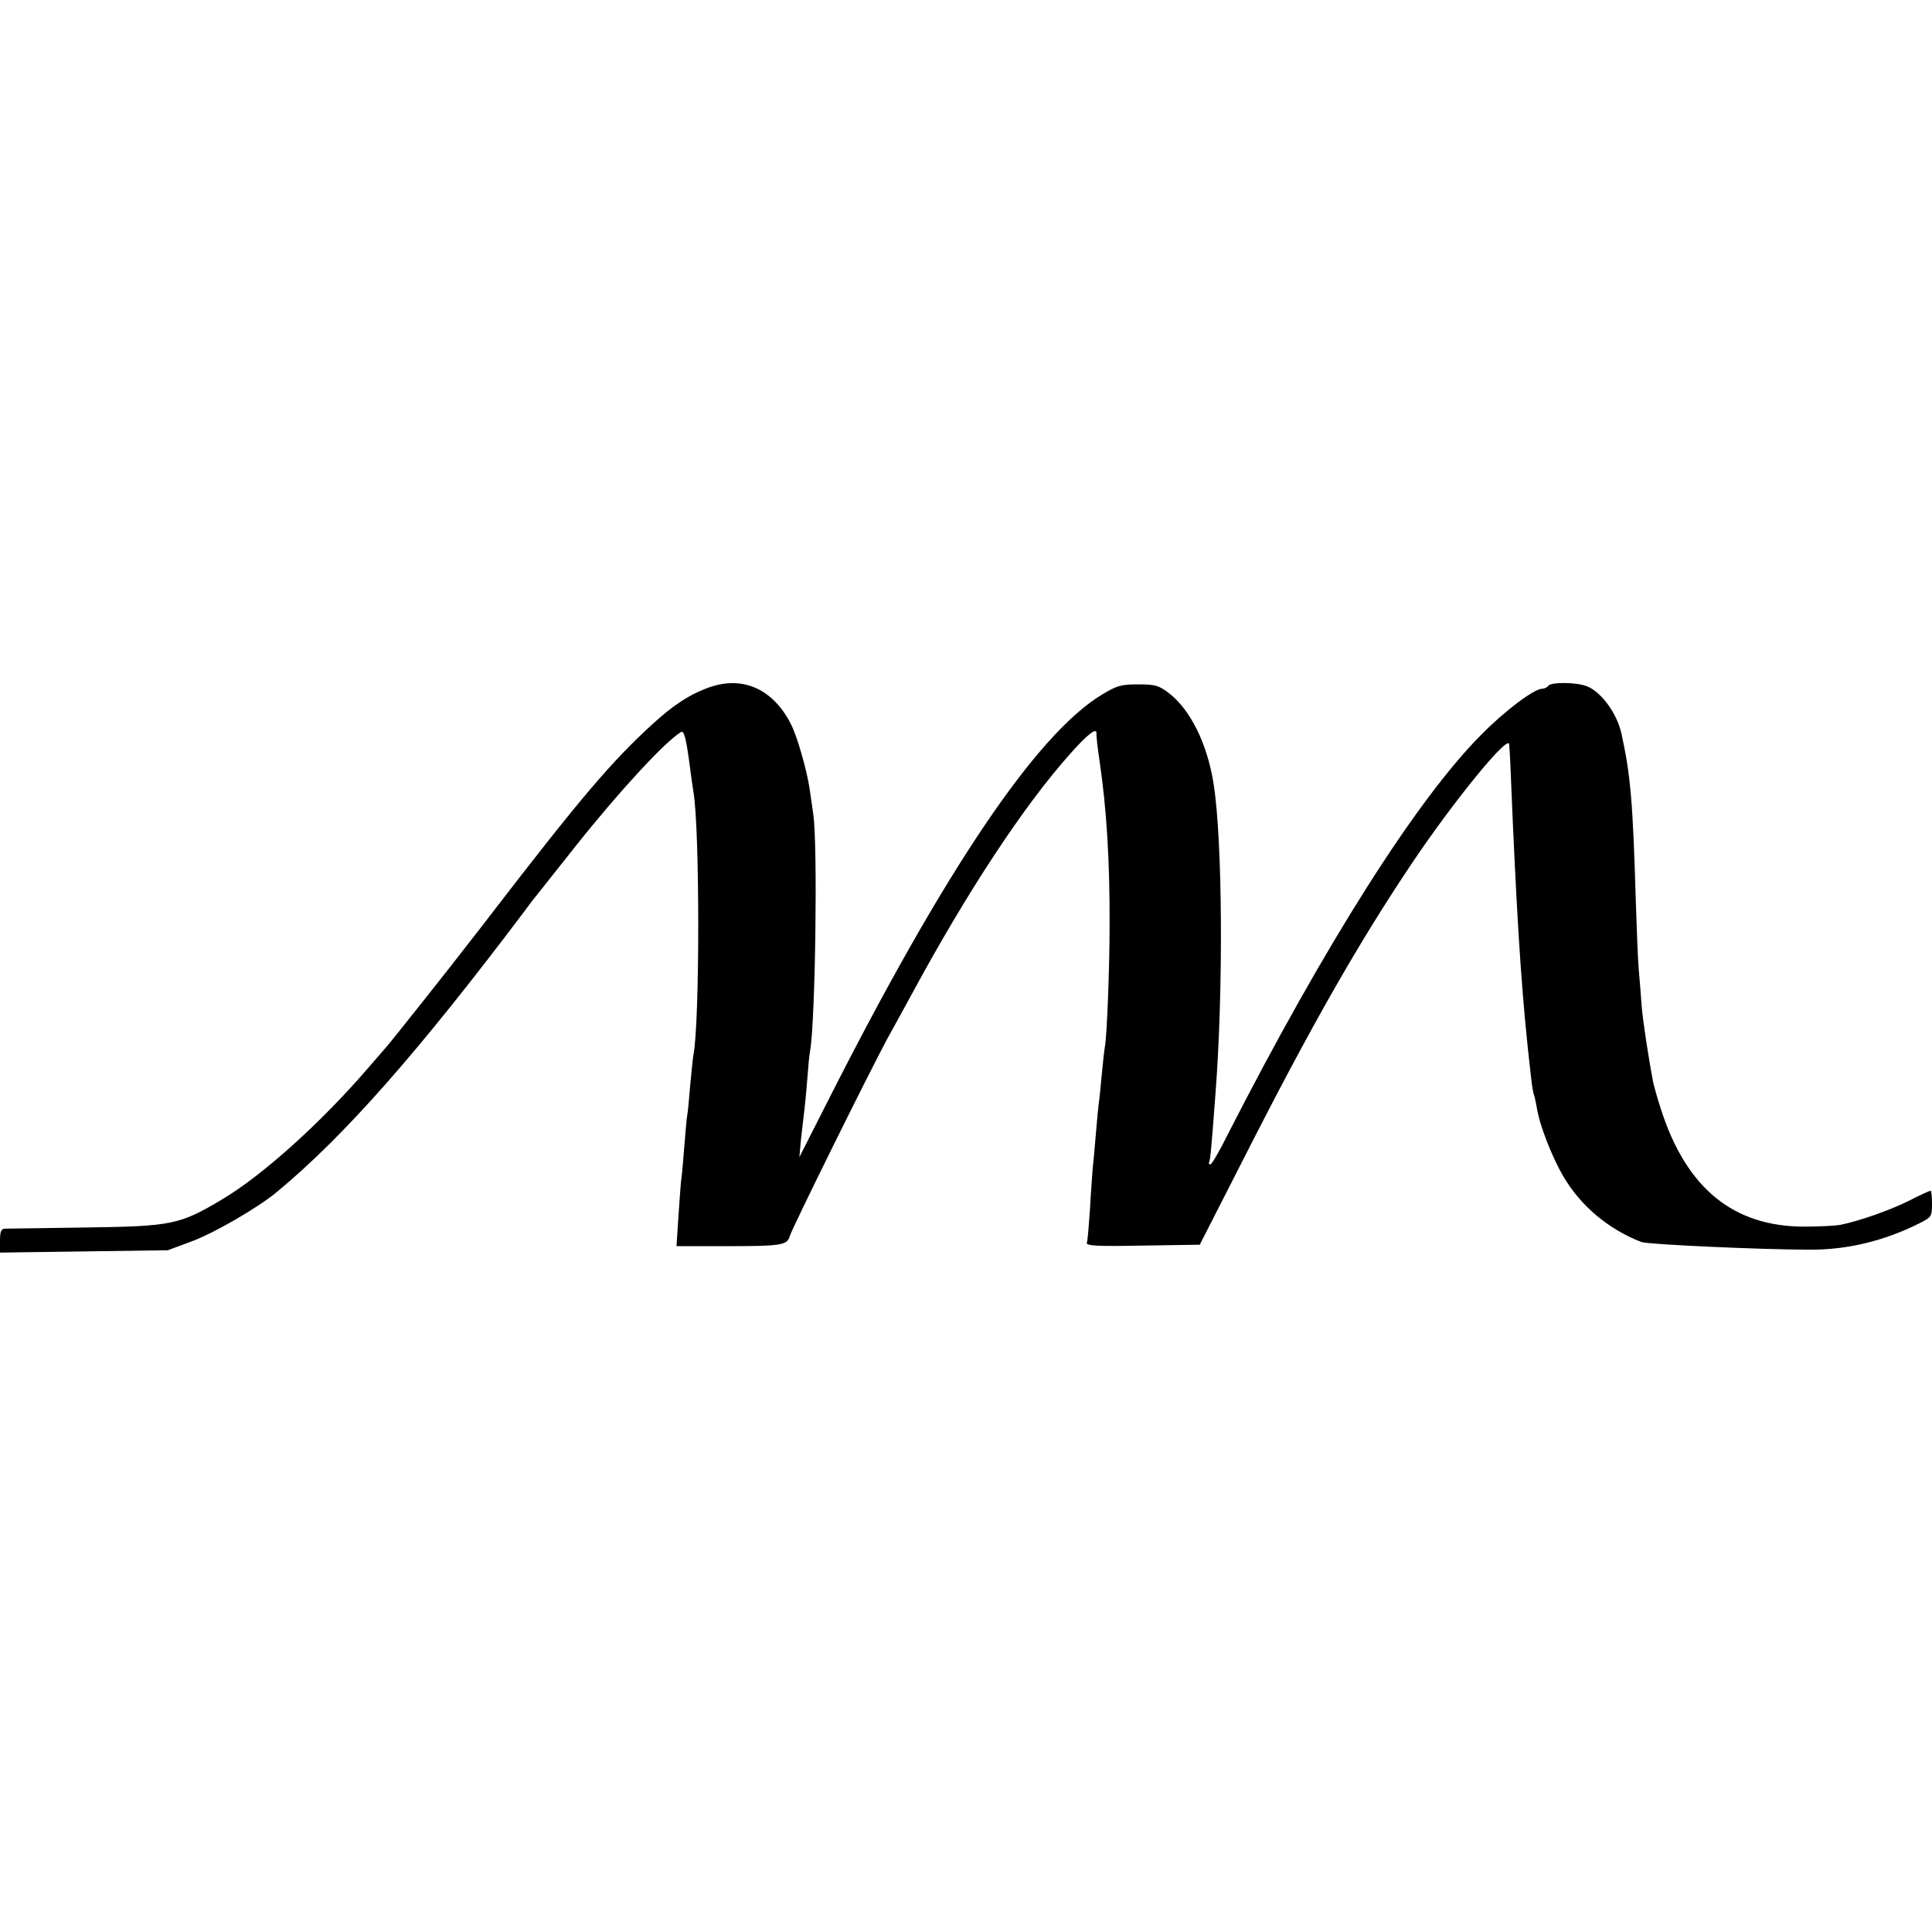
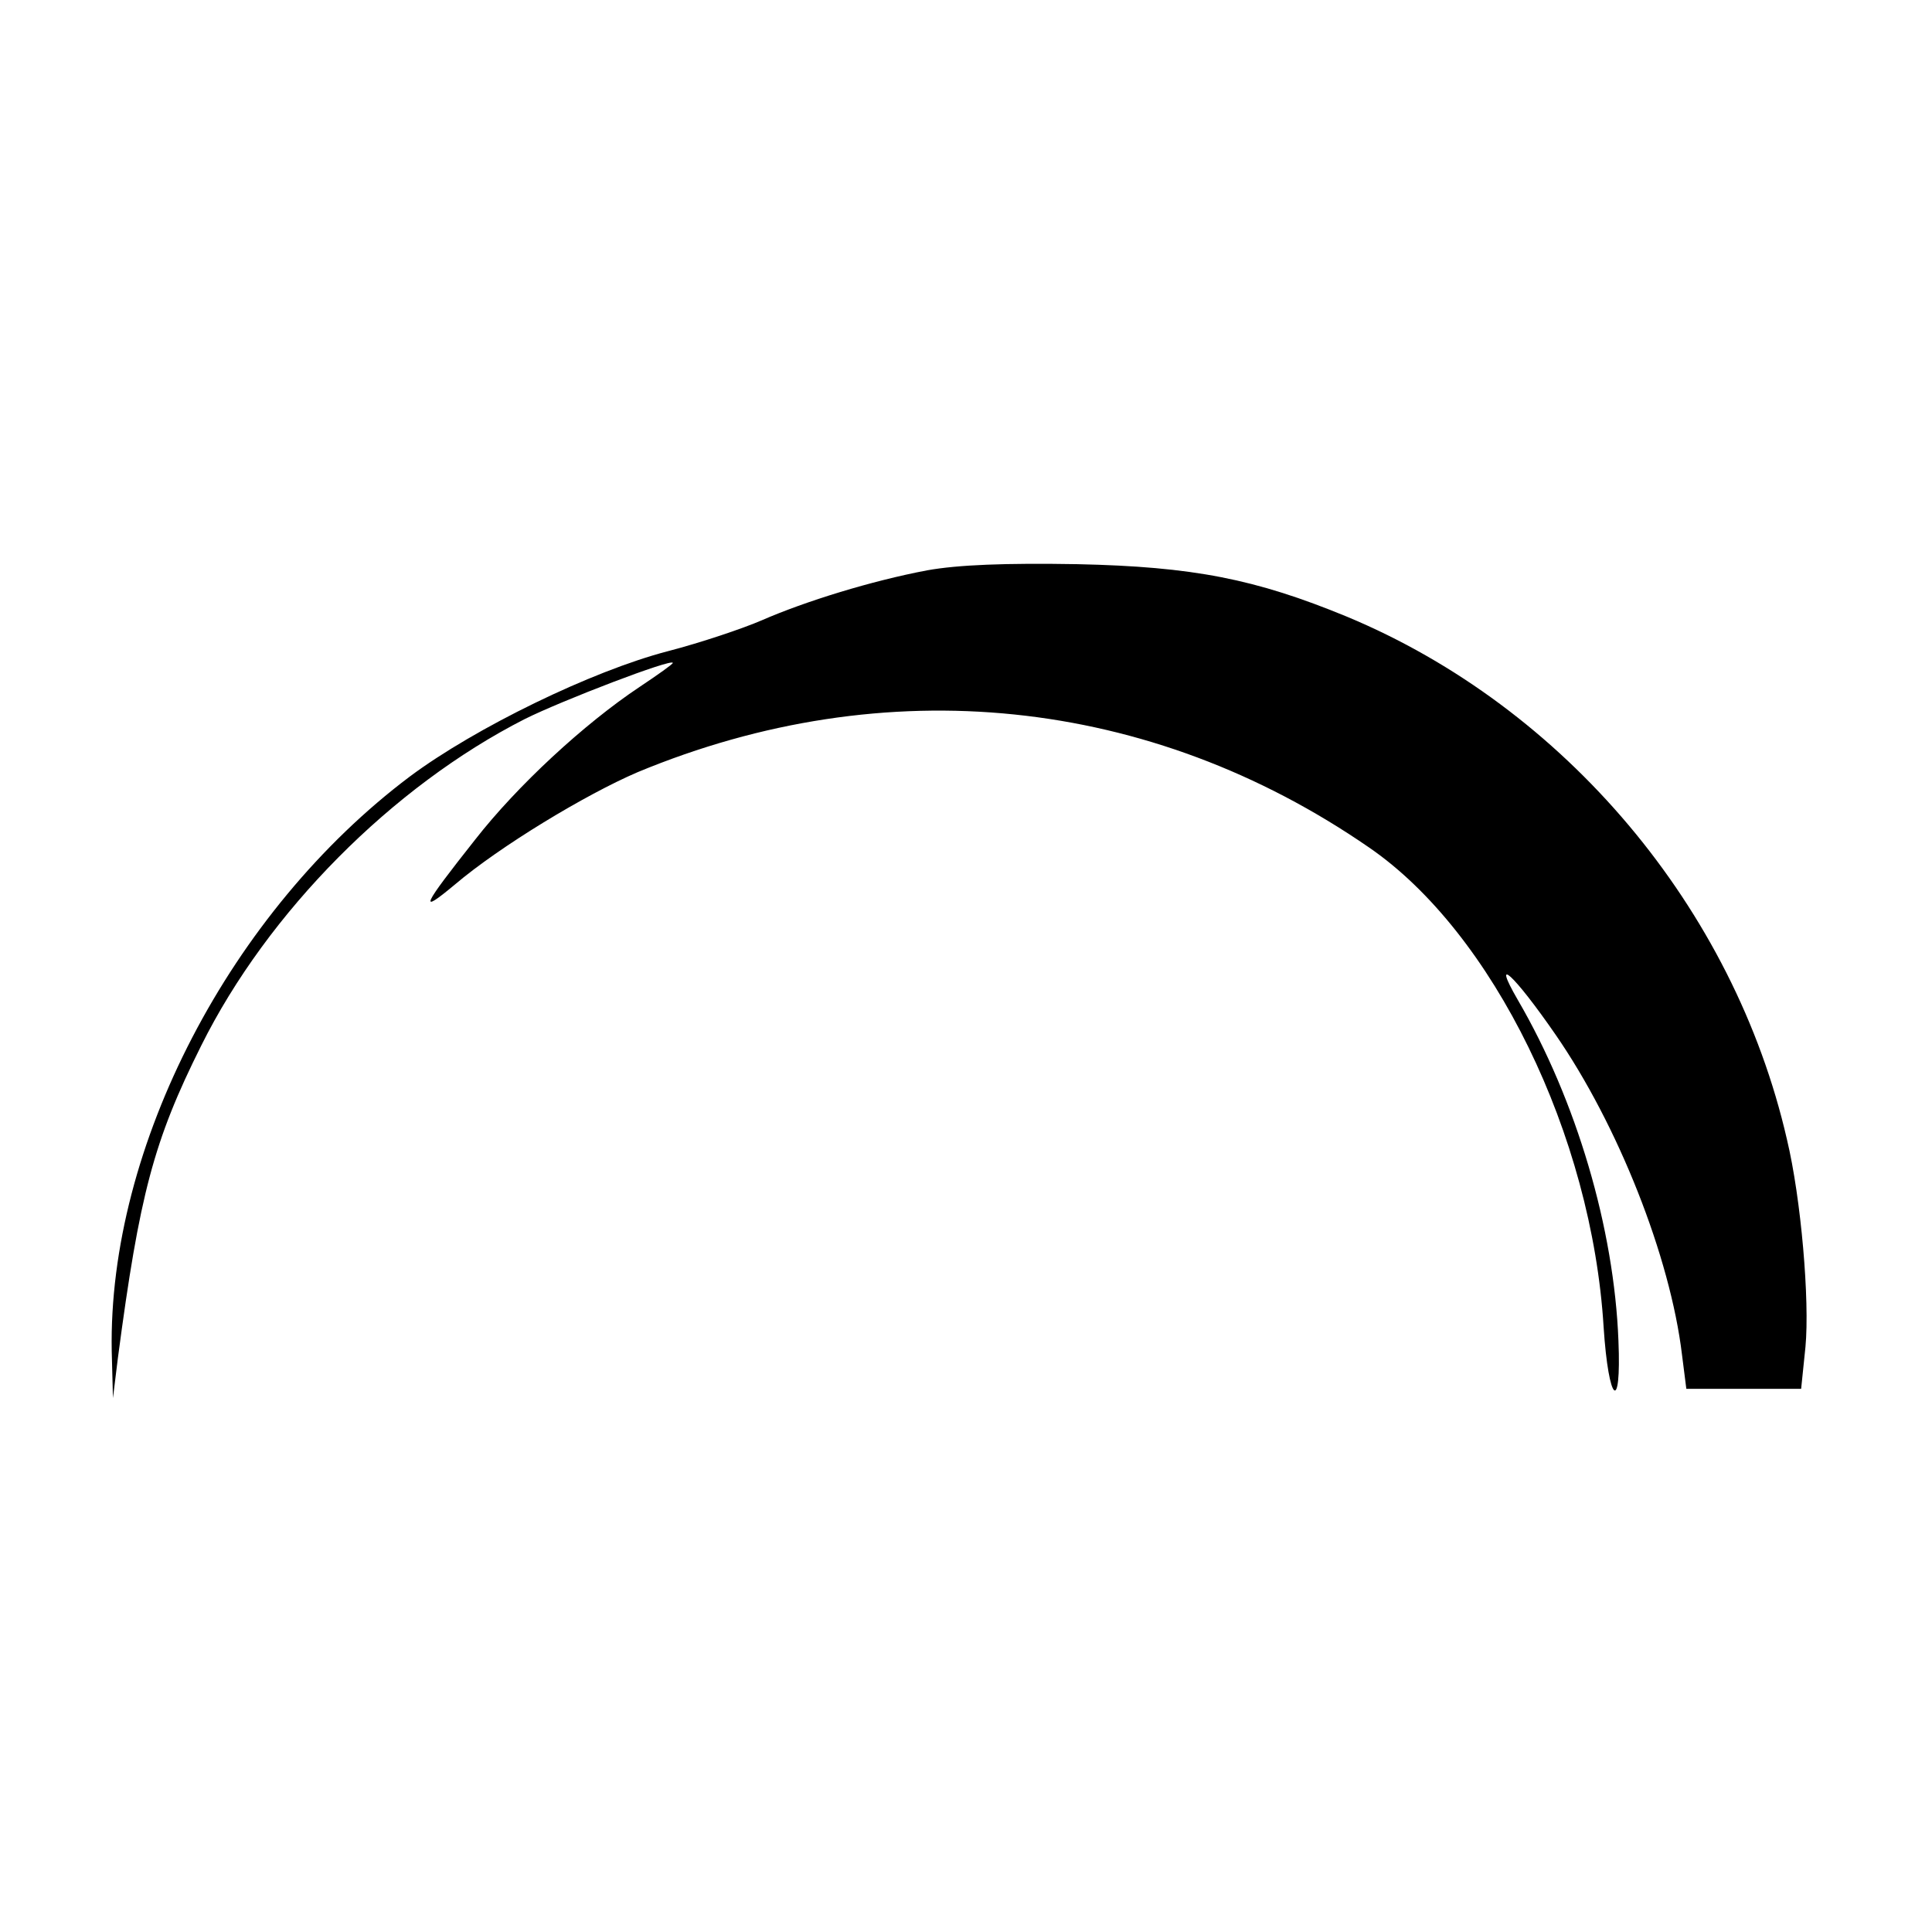
- <svg xmlns="http://www.w3.org/2000/svg" version="1.0" width="662pt" height="662pt" viewBox="0 0 662 662" preserveAspectRatio="xMidYMid meet">
-   <g transform="translate(0,662) scale(0.1,-0.1)" fill="#000000" stroke="none">
-     <path d="M2420 4261 c-63 -24 -116 -60 -184 -122 -141 -129 -246 -252 -559 -659 -7 -9 -34 -45 -62 -80 -65 -85 -277 -352 -290 -366 -5 -6 -35 -40 -65 -75 -160 -186 -362 -368 -501 -450 -143 -85 -170 -91 -464 -95 -143 -2 -268 -4 -277 -4 -14 0 -18 -9 -18 -41 l0 -41 287 4 288 4 86 32 c76 29 225 115 288 168 231 191 486 481 846 959 16 22 35 47 42 55 6 8 67 84 134 169 150 189 310 362 363 393 9 5 16 -19 26 -90 7 -53 14 -105 16 -115 22 -124 22 -793 0 -902 -2 -11 -7 -58 -11 -104 -4 -47 -8 -92 -10 -101 -2 -9 -6 -56 -10 -106 -4 -49 -8 -98 -10 -110 -2 -11 -6 -69 -10 -127 l-7 -107 168 0 c190 0 211 3 220 34 9 30 273 563 334 676 29 52 67 122 85 155 191 353 384 645 541 821 61 69 93 93 91 71 -1 -6 4 -50 11 -97 24 -164 35 -341 34 -565 0 -138 -9 -375 -16 -411 -2 -11 -7 -55 -11 -98 -4 -43 -8 -86 -10 -95 -1 -9 -6 -56 -10 -106 -4 -49 -9 -103 -11 -120 -1 -16 -6 -77 -9 -135 -4 -58 -8 -111 -11 -118 -3 -11 34 -13 192 -10 l195 3 153 300 c225 443 391 735 576 1010 142 211 328 439 331 405 2 -17 4 -53 13 -275 18 -398 33 -616 62 -865 3 -30 8 -58 10 -61 2 -4 6 -24 10 -45 9 -59 52 -169 91 -235 58 -100 155 -182 268 -225 22 -8 410 -26 575 -26 131 -1 260 31 380 92 38 19 40 23 40 65 0 25 -2 45 -5 45 -3 0 -36 -15 -73 -34 -64 -32 -168 -69 -236 -83 -17 -3 -71 -6 -121 -6 -245 -1 -407 131 -494 403 -12 36 -23 77 -26 90 -17 88 -36 214 -40 265 -2 33 -7 89 -10 125 -3 36 -7 142 -10 235 -10 340 -18 429 -49 571 -15 69 -70 145 -120 163 -35 14 -123 14 -131 1 -3 -5 -13 -10 -21 -10 -27 0 -127 -75 -206 -155 -221 -220 -539 -722 -871 -1372 -28 -57 -55 -103 -60 -103 -4 0 -6 3 -4 8 4 6 8 49 22 237 27 351 24 862 -6 1055 -21 140 -80 259 -155 316 -33 25 -46 29 -104 29 -58 0 -73 -4 -124 -35 -224 -135 -538 -600 -938 -1390 l-99 -195 6 65 c4 36 9 79 11 95 2 17 7 64 10 105 3 41 7 86 10 100 18 107 26 700 11 808 -4 28 -10 69 -13 90 -9 62 -43 181 -64 221 -63 124 -171 169 -290 122z" />
+ <svg xmlns="http://www.w3.org/2000/svg" version="1.0" width="313pt" height="313pt" viewBox="0 0 313 313" preserveAspectRatio="xMidYMid meet">
+   <g transform="translate(0,313) scale(0.1,-0.1)" fill="#000000" stroke="none">
+     <path d="M1502 2206 c-90 -17 -197 -50 -268 -81 -30 -13 -98 -36 -152 -50 -123 -32 -312 -124 -418 -203 -290 -218 -489 -599 -483 -931 l2 -76 8 65 c35 265 58 352 135 506 108 217 310 420 524 529 60 30 240 99 240 91 0 -2 -24 -19 -54 -39 -90 -60 -198 -160 -266 -247 -87 -110 -93 -123 -33 -73 73 62 212 146 296 182 402 167 830 123 1185 -122 201 -138 361 -466 380 -777 8 -123 29 -142 24 -22 -7 182 -68 389 -163 552 -44 76 -6 41 61 -56 101 -146 186 -360 205 -519 l7 -55 93 0 93 0 7 68 c7 75 -7 240 -30 336 -86 375 -360 700 -713 847 -148 61 -249 81 -437 85 -116 2 -193 -1 -243 -10z" />
  </g>
</svg>
